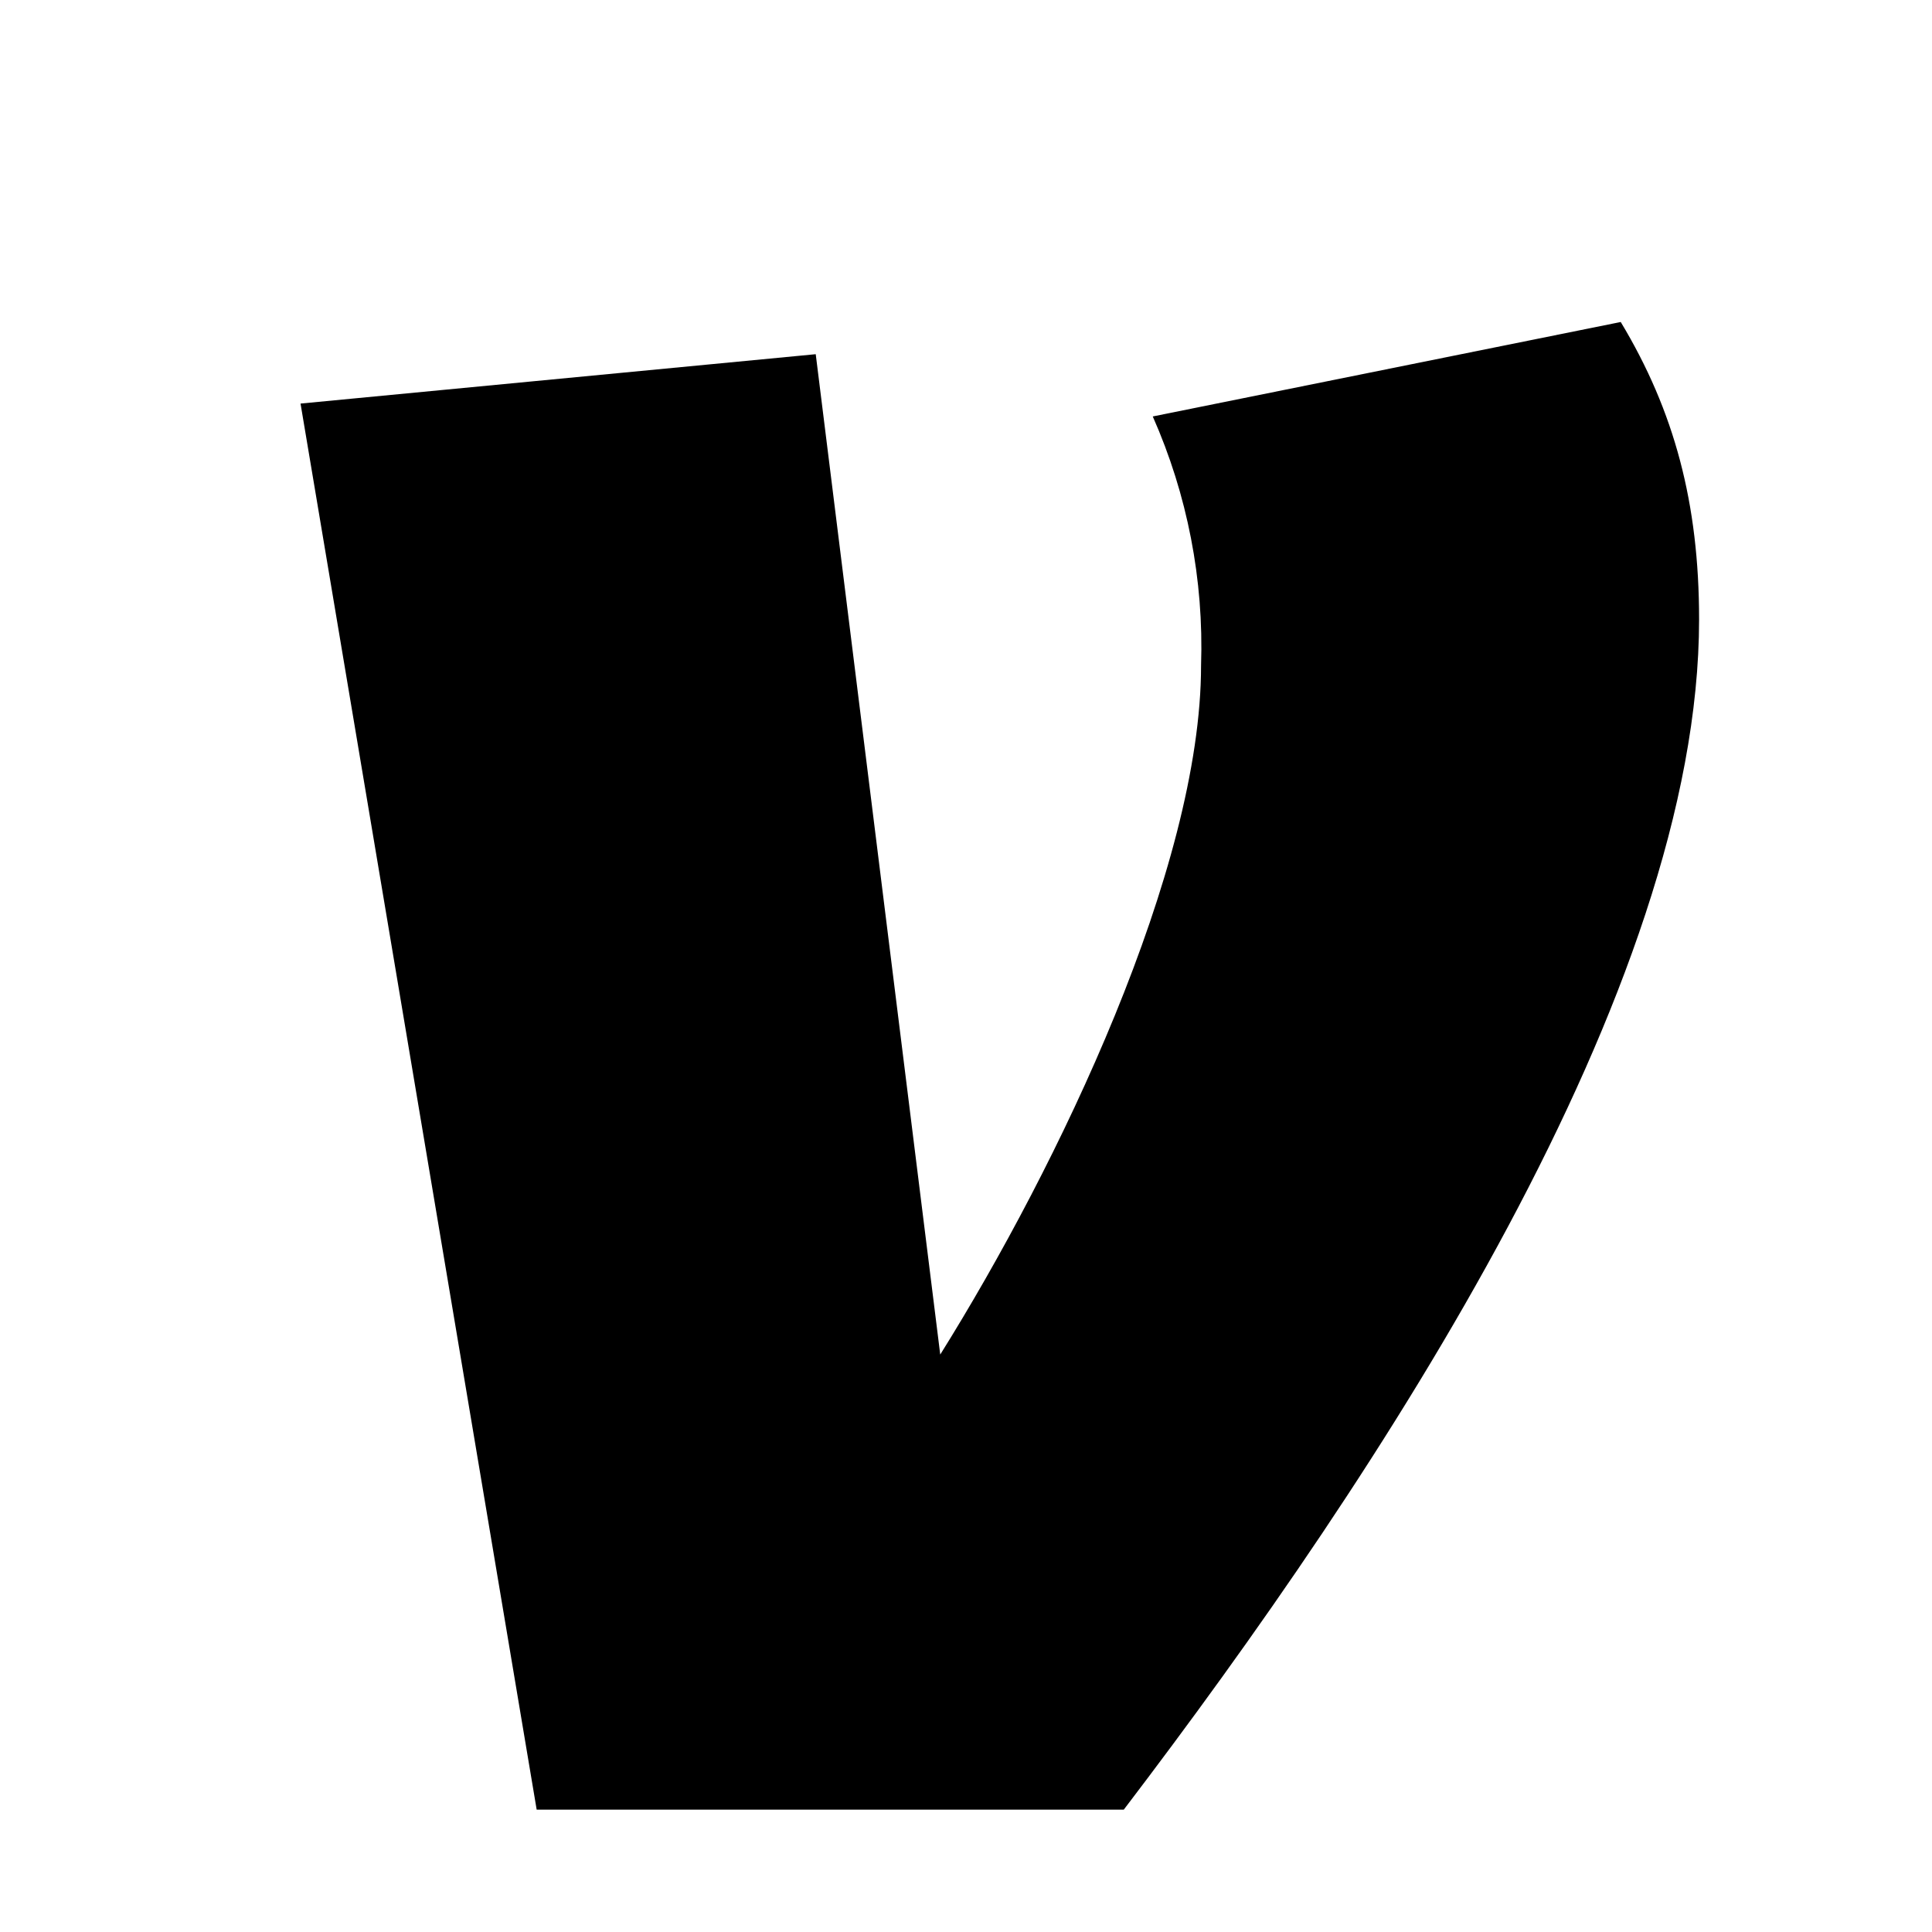
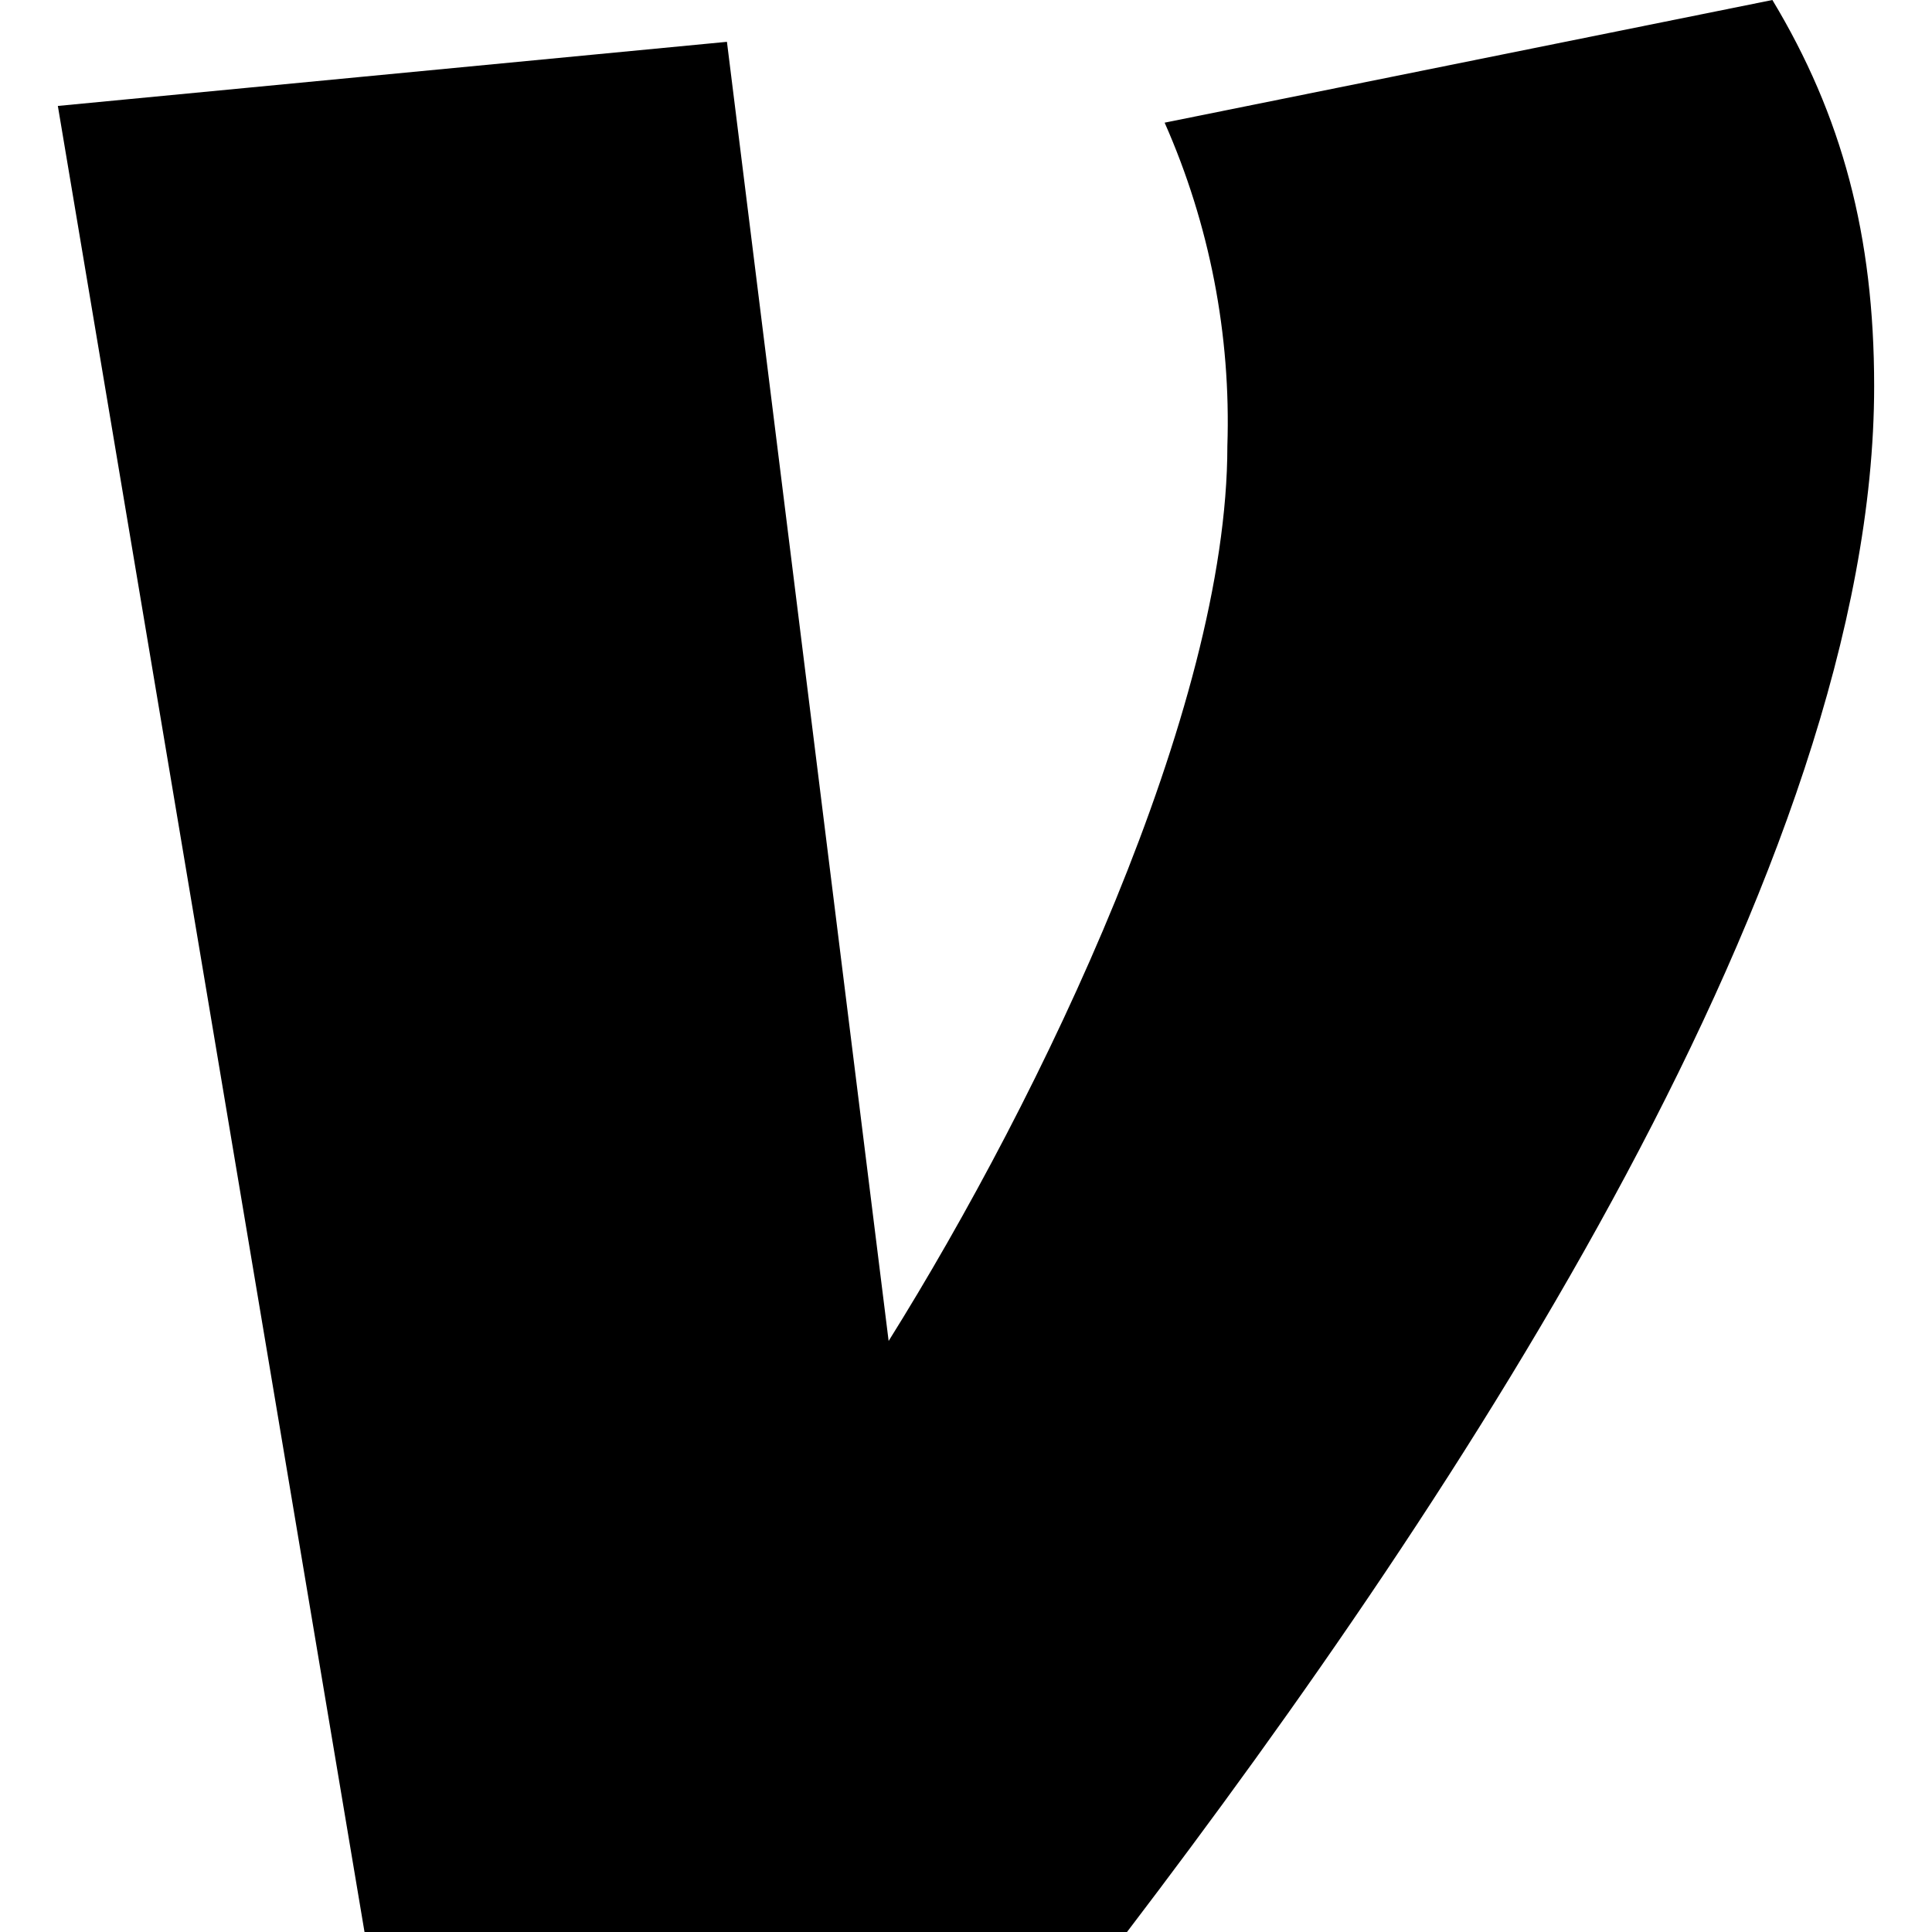
- <svg xmlns="http://www.w3.org/2000/svg" viewBox="11 3 18 18" fill="currentColor">
+ <svg xmlns="http://www.w3.org/2000/svg" viewBox="13.385 6 13.86 13.86" fill="currentColor">
  <path d="M26.1 6c.5.83.73 1.69.73 2.77 0 3.45-2.96 7.94-5.36 11.09H16l-2.2-13.1 4.8-.46 1.16 9.32c1.1-1.76 2.43-4.53 2.43-6.42a5.3 5.3 0 0 0-.45-2.32L26.1 6Z" />
</svg>
